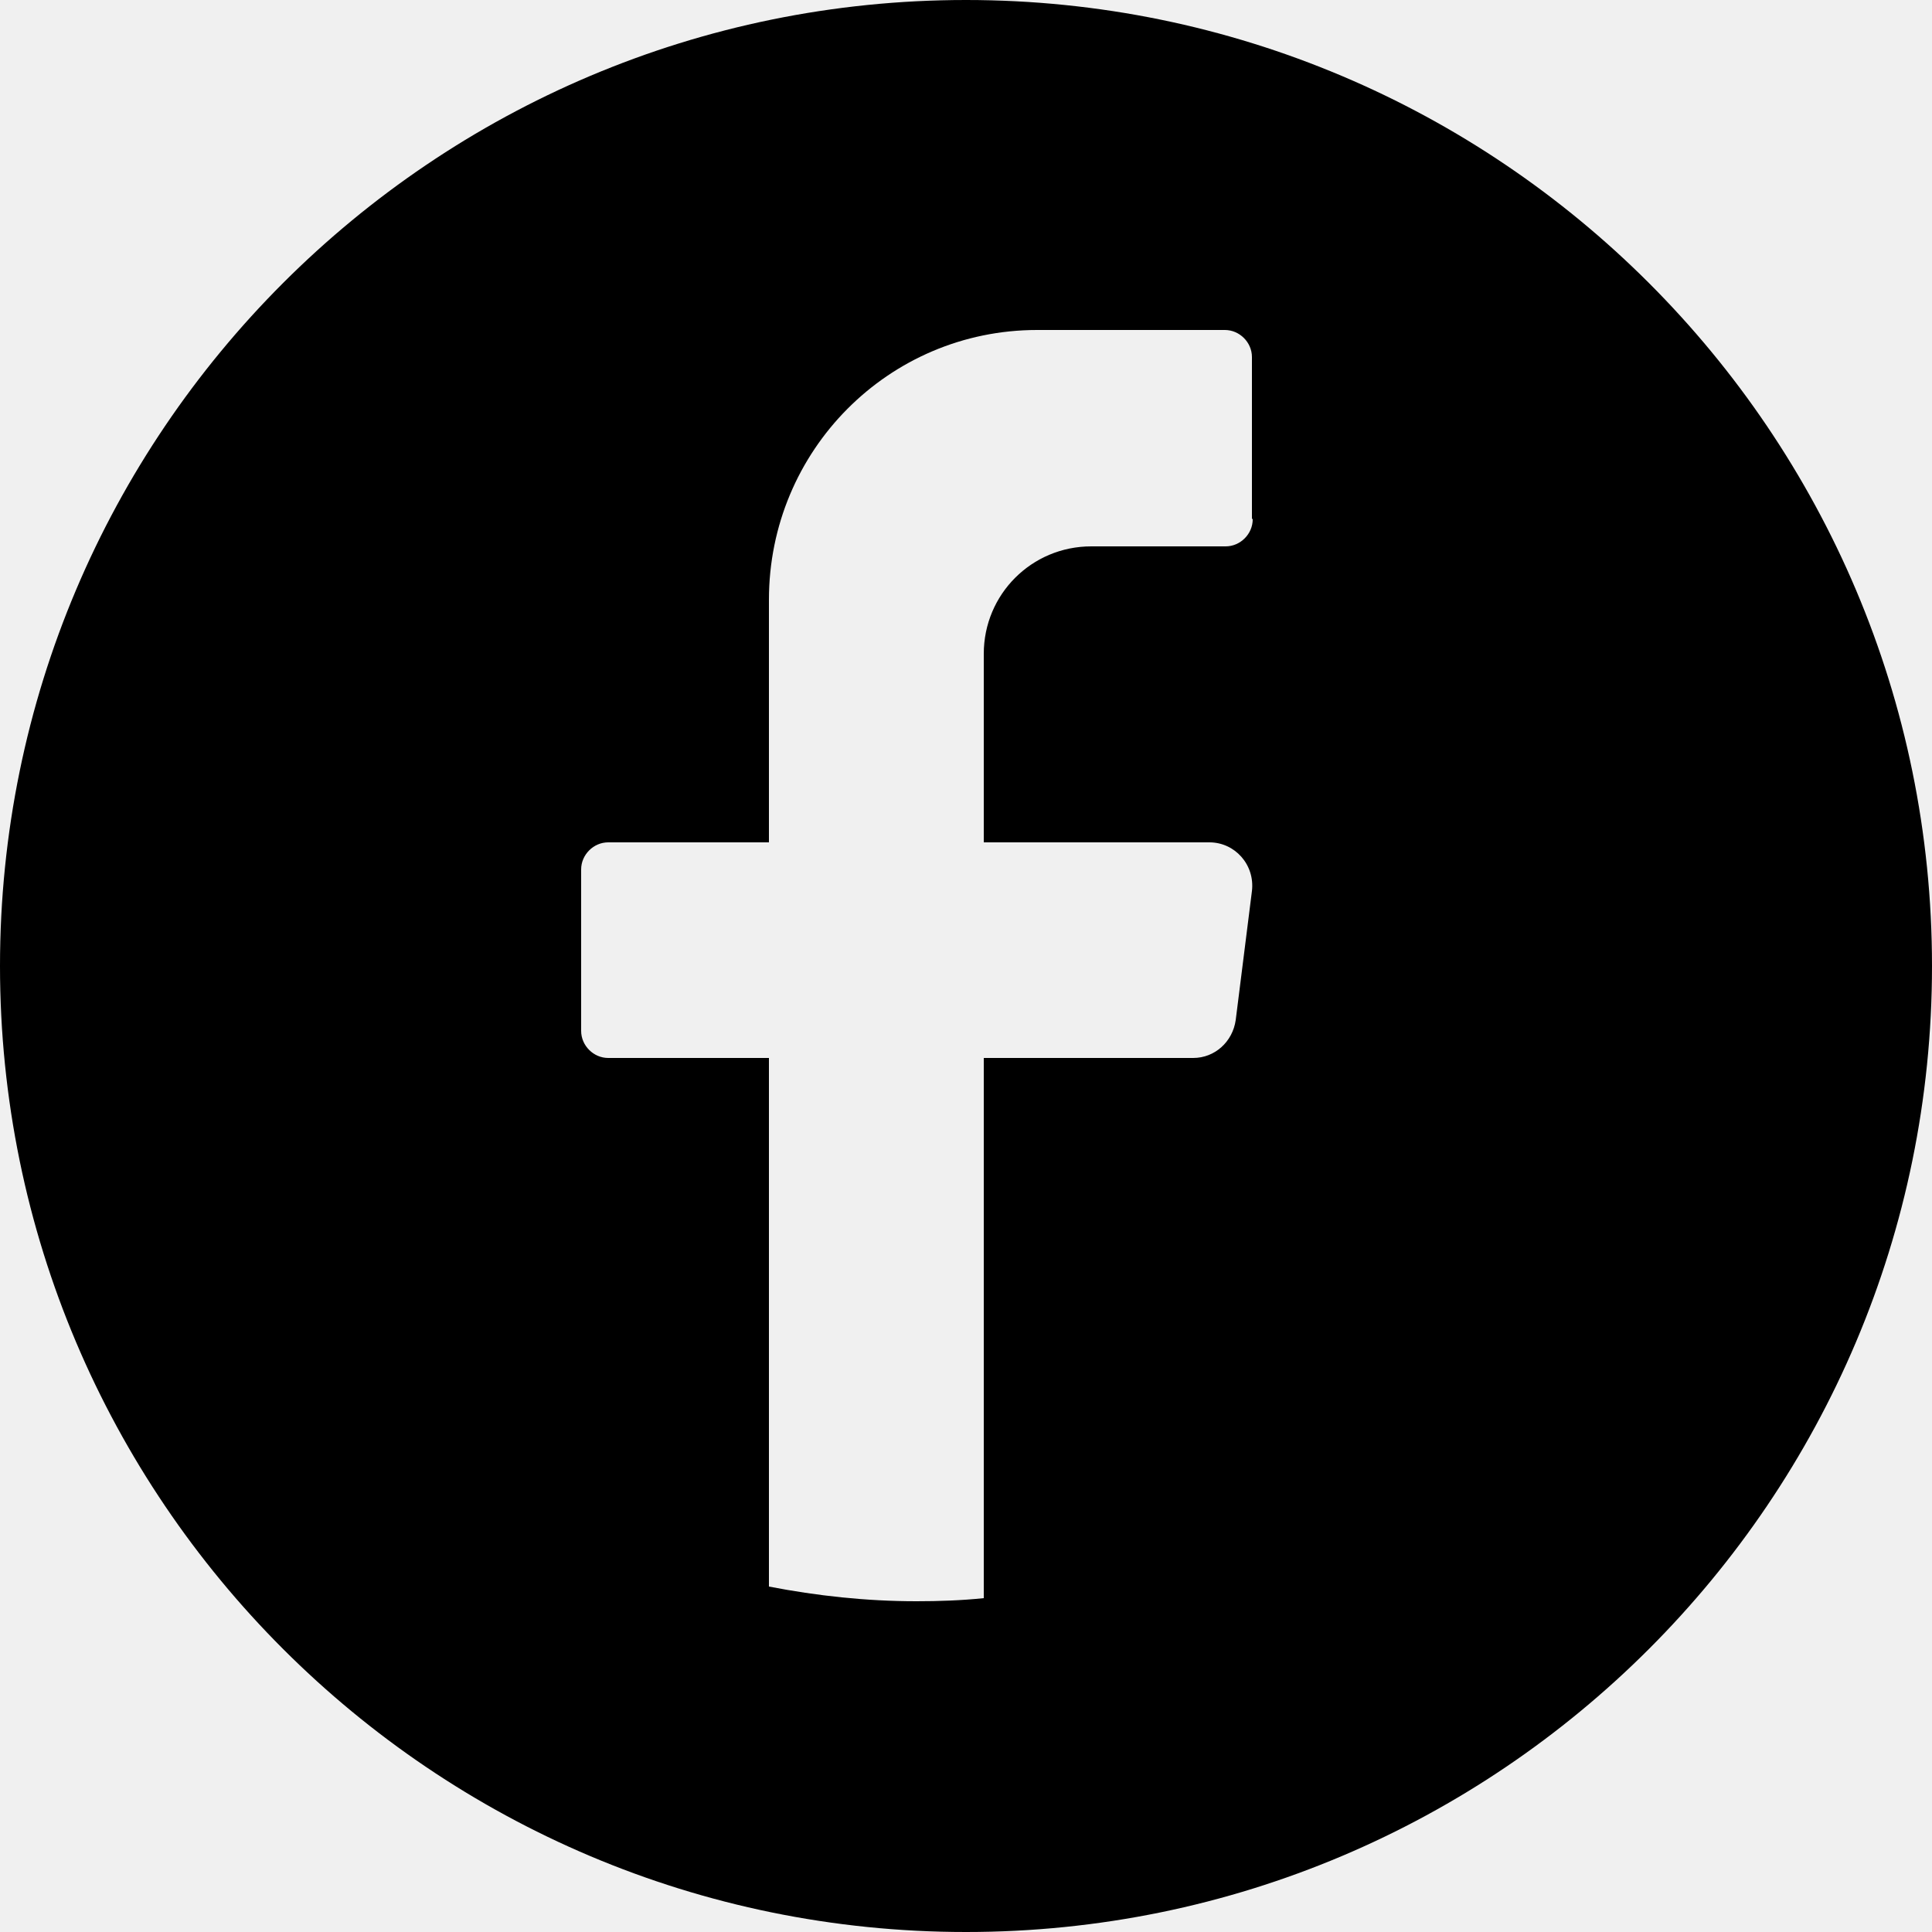
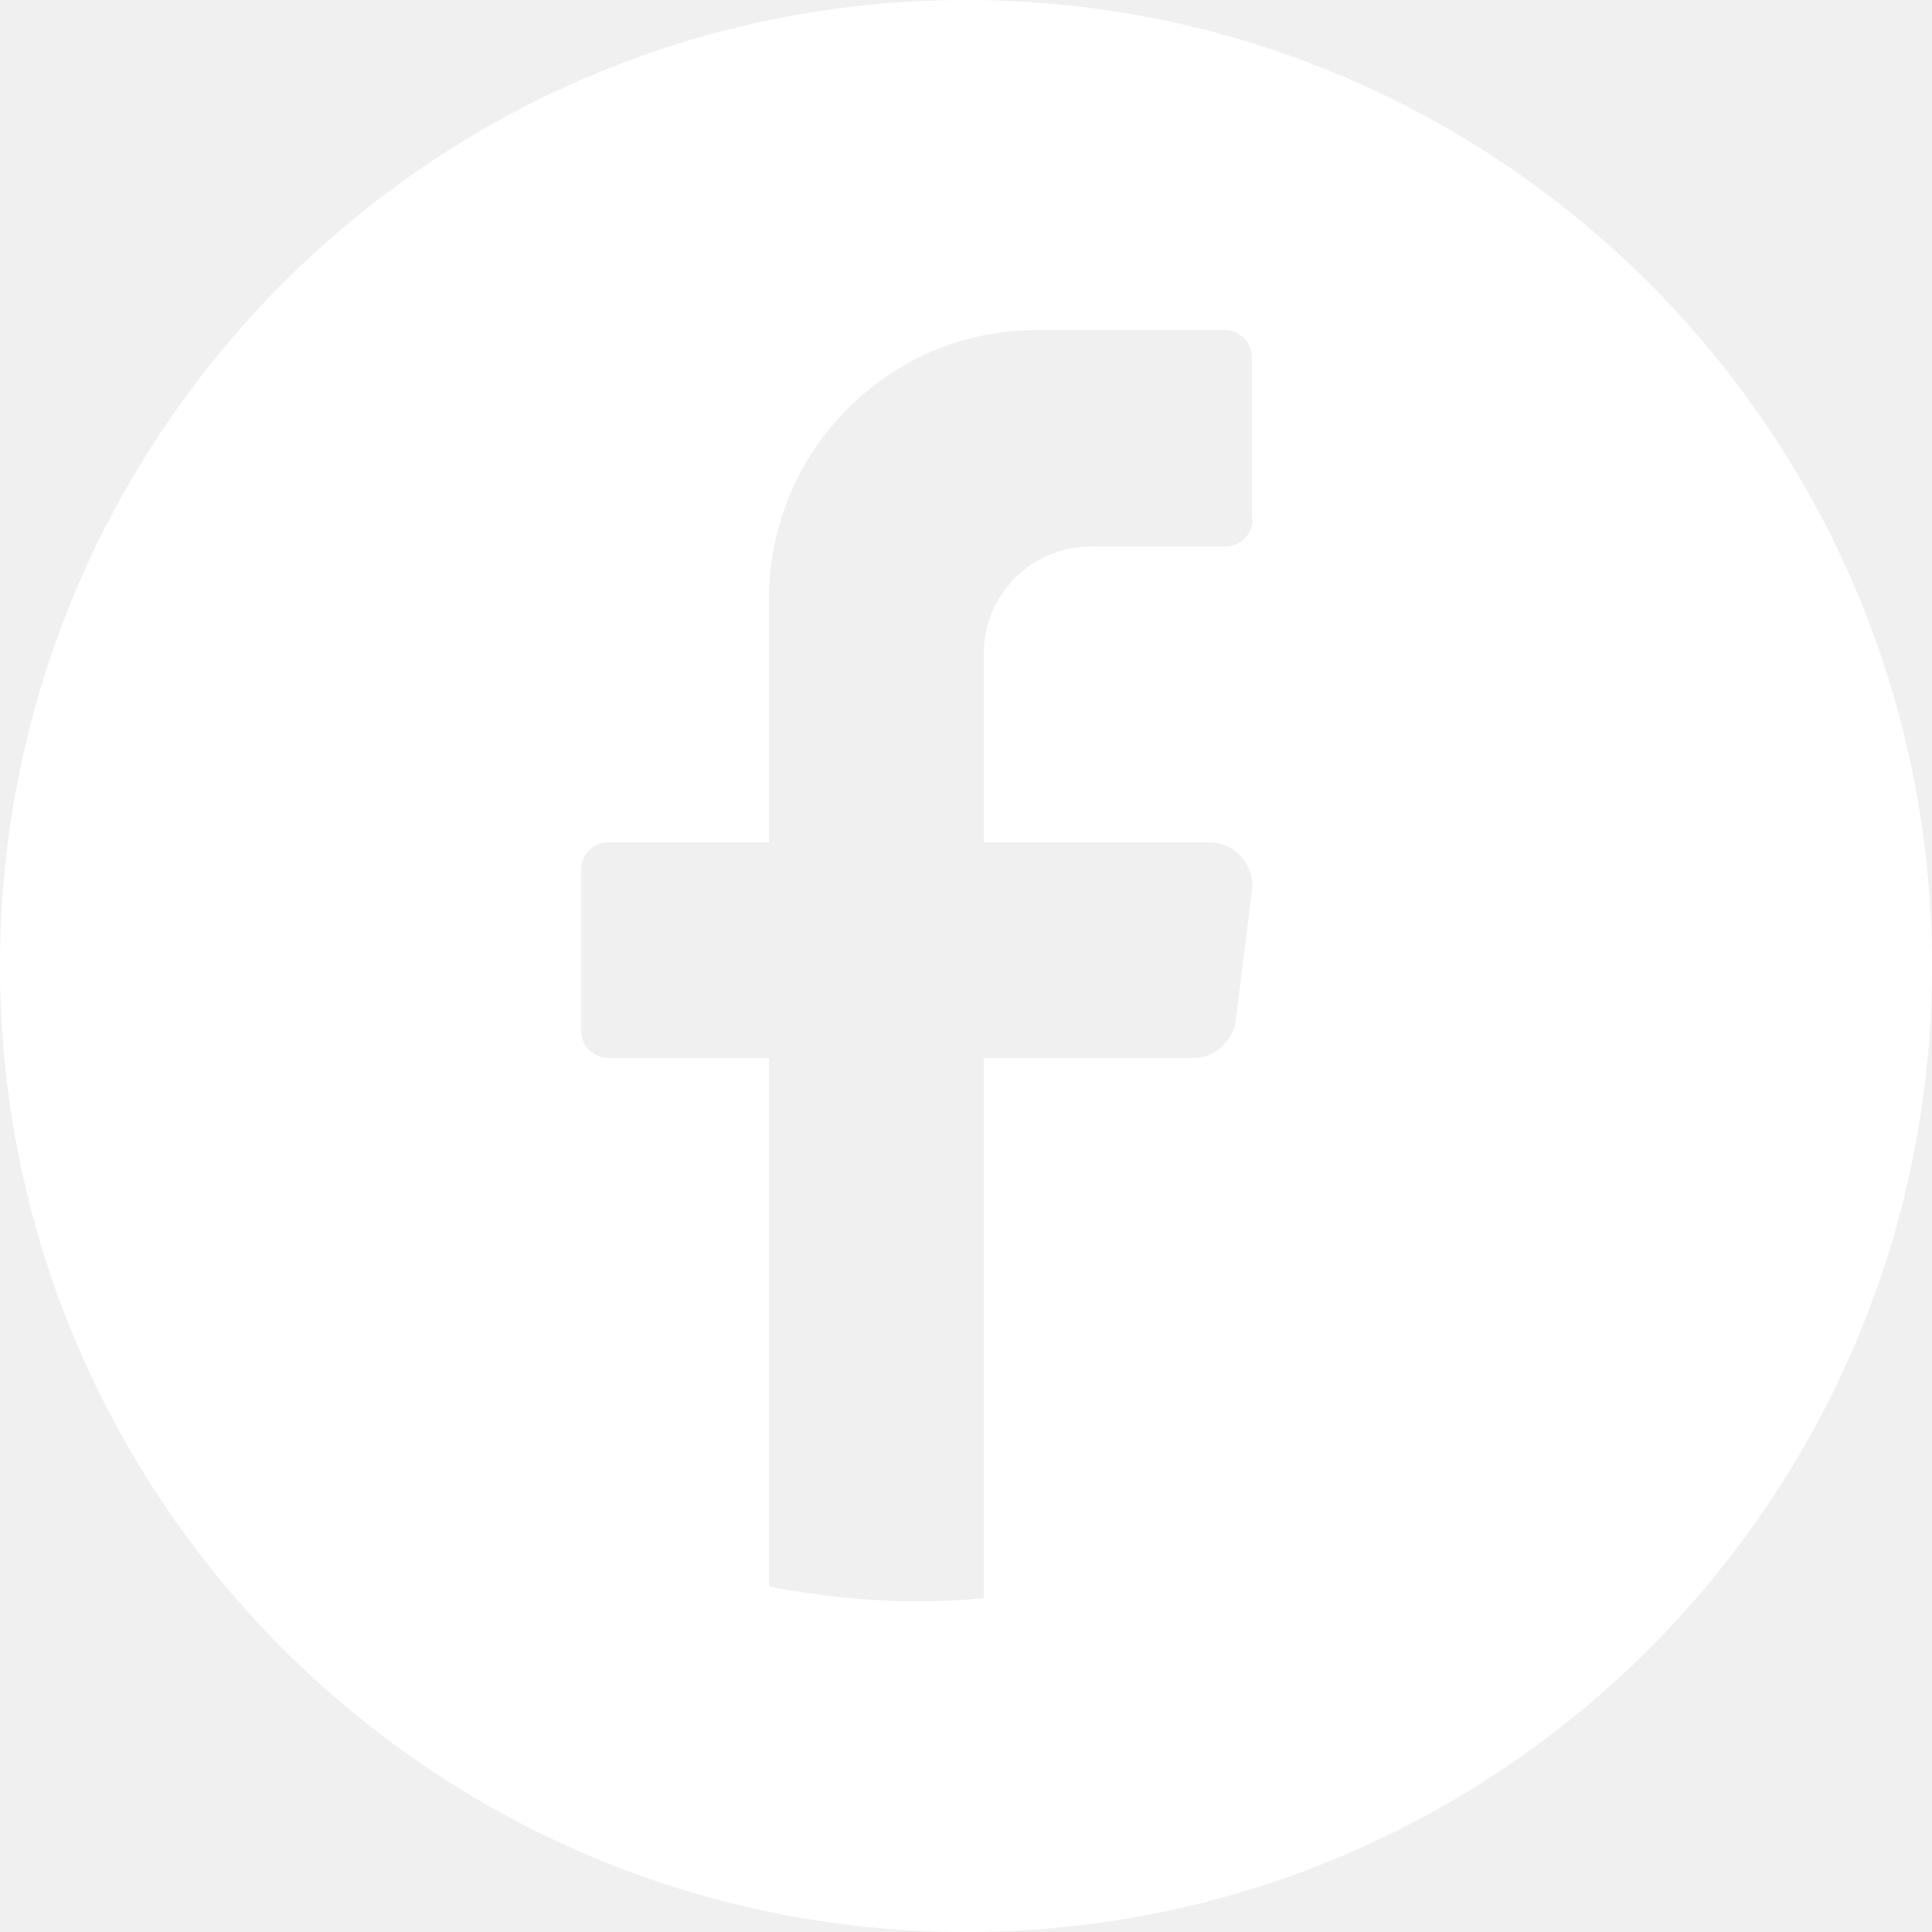
<svg xmlns="http://www.w3.org/2000/svg" width="25" height="25" viewBox="0 0 25 25" fill="none">
-   <path d="M12.5 0C5.6 0 0 5.6 0 12.5C0 19.4 5.6 25 12.5 25C19.4 25 25 19.4 25 12.5C25 5.6 19.4 0 12.5 0ZM16.21 6.72C16.21 6.91 16.05 7.07 15.86 7.07H14.12C13.35 7.07 12.73 7.69 12.73 8.46V10.9H15.65C15.98 10.9 16.24 11.19 16.2 11.53L15.99 13.2C15.95 13.48 15.72 13.69 15.44 13.69H12.73V20.68C12.44 20.71 12.15 20.72 11.86 20.72C11.21 20.72 10.57 20.65 9.95 20.53V13.69H7.87C7.68 13.69 7.52 13.53 7.52 13.34V11.25C7.52 11.06 7.68 10.9 7.87 10.9H9.95V7.76C9.95 5.83 11.5 4.27 13.42 4.27H15.85C16.04 4.27 16.2 4.43 16.2 4.62V6.71L16.21 6.72Z" fill="currentColor" />
+   <path d="M12.5 0C5.6 0 0 5.6 0 12.5C0 19.4 5.6 25 12.5 25C19.4 25 25 19.4 25 12.5C25 5.6 19.4 0 12.5 0ZM16.21 6.72C16.21 6.91 16.05 7.07 15.86 7.07H14.12C13.35 7.07 12.73 7.69 12.73 8.46V10.9H15.65C15.98 10.9 16.24 11.19 16.2 11.53L15.99 13.2C15.95 13.48 15.72 13.69 15.44 13.69H12.73V20.68C12.44 20.71 12.15 20.72 11.86 20.72C11.21 20.72 10.57 20.65 9.95 20.53V13.69H7.87C7.68 13.69 7.52 13.53 7.52 13.34V11.25C7.52 11.06 7.68 10.9 7.87 10.9H9.95V7.76C9.95 5.83 11.5 4.27 13.42 4.27H15.85C16.04 4.27 16.2 4.43 16.2 4.62V6.71L16.21 6.72Z" fill="white" />
</svg>
